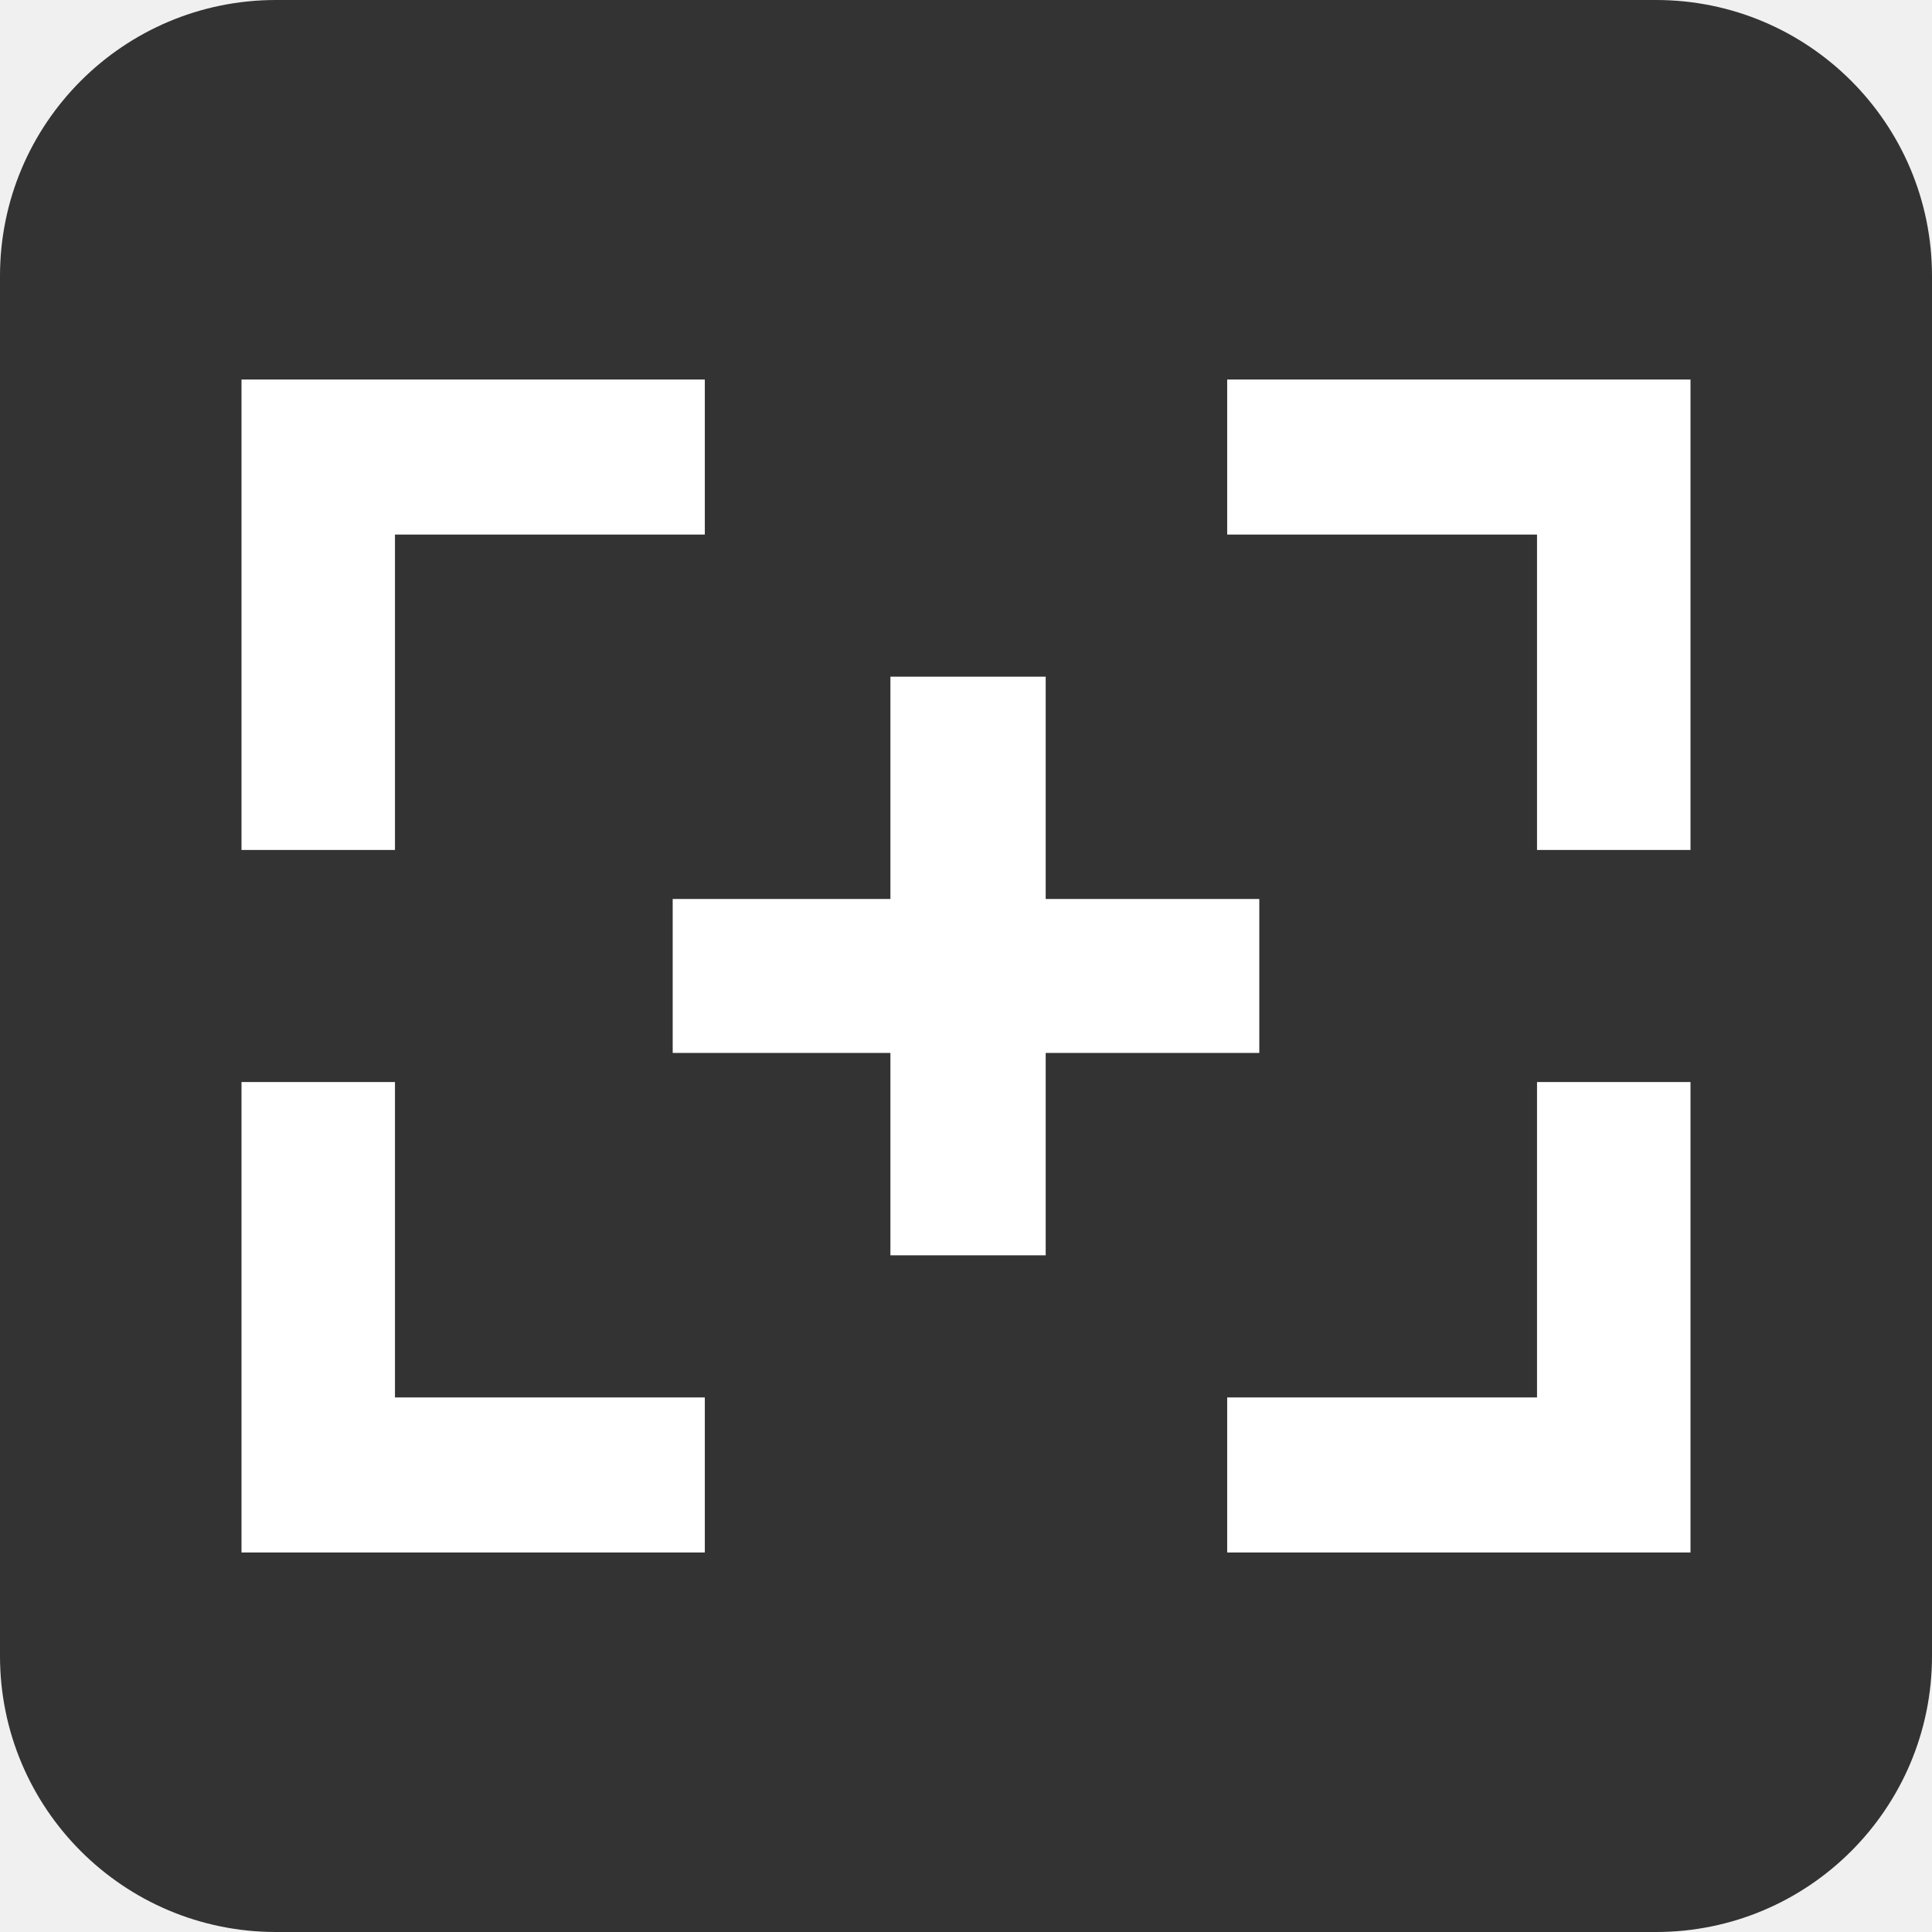
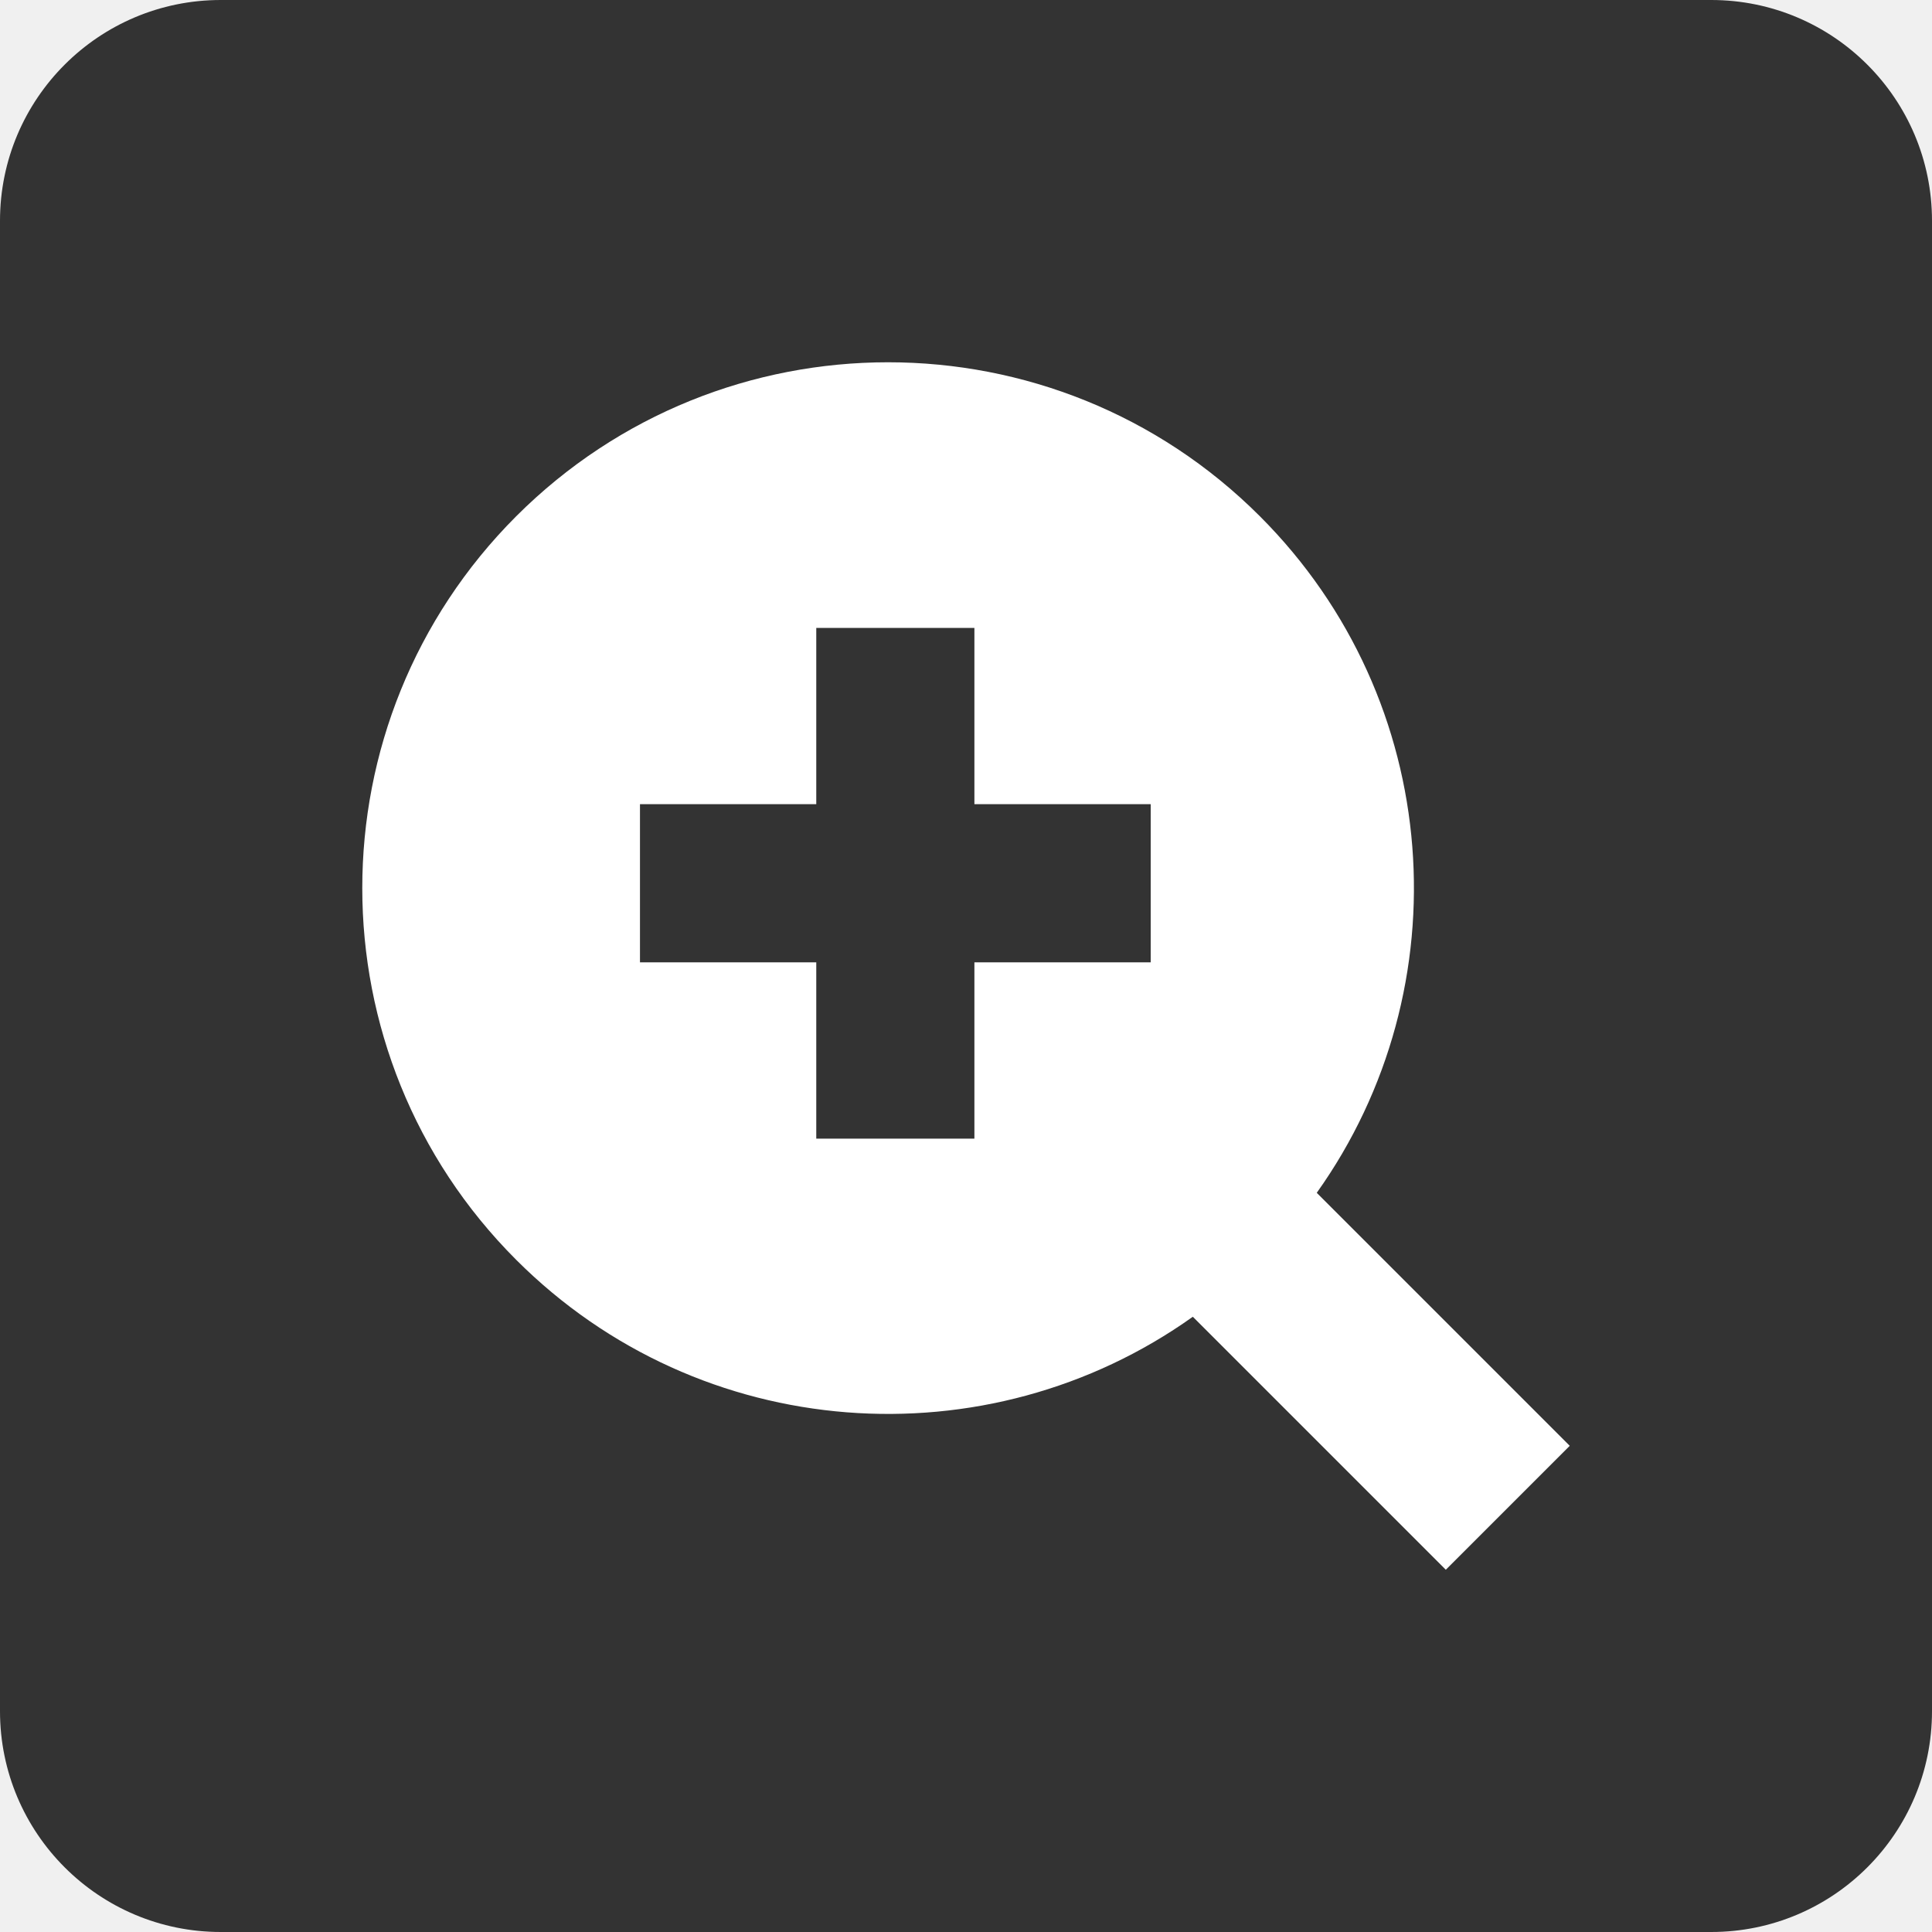
- <svg xmlns="http://www.w3.org/2000/svg" width="16px" height="16px" viewBox="0 0 16 16" version="1.1">
-   <g id="Working" stroke="none" stroke-width="1" fill="none" fill-rule="evenodd">
-     <g id="3-optB" transform="translate(-595, -592)">
-       <g id="item-copy-15" transform="translate(480, 422)">
-         <g id="icons/dark/detail-view" transform="translate(115, 170)">
-           <g id="detail-icon-overlay-2">
-             <path d="M0,13.714 L0,2.286 C-1.54595143e-16,1.023 1.023,2.31892715e-16 2.286,0 L13.714,0 C14.977,-2.31892715e-16 16,1.023 16,2.286 L16,13.714 C16,14.977 14.977,16 13.714,16 L2.286,16 C1.023,16 1.54595143e-16,14.977 0,13.714 Z" id="Rectangle-14" fill="#333333" />
-             <path d="M8.66,10.396 L7.374,10.396 L7.374,8.72 L5.571,8.72 L5.571,7.445 L7.374,7.445 L7.374,5.604 L8.66,5.604 L8.66,7.445 L10.429,7.445 L10.429,8.72 L8.66,8.72 L8.66,10.396 Z M12.729,4.427 L10.163,4.427 L10.163,3.143 L14,3.143 L14,7.039 L12.729,7.039 L12.729,4.427 Z M12.729,8.961 L14,8.961 L14,12.857 L10.163,12.857 L10.163,11.573 L12.729,11.573 L12.729,8.961 Z M5.837,11.573 L5.837,12.857 L2,12.857 L2,8.961 L3.271,8.961 L3.271,11.573 L5.837,11.573 Z M3.271,4.427 L3.271,7.039 L2,7.039 L2,3.143 L5.837,3.143 L5.837,4.427 L3.271,4.427 Z" id="detail-icon" fill="#FFFFFF" fill-rule="nonzero" />
+ <svg xmlns="http://www.w3.org/2000/svg" width="20px" height="20px" viewBox="0 0 20 20" version="1.1">
+   <g id="Reframe-Exporting" stroke="none" stroke-width="1" fill="none" fill-rule="evenodd">
+     <g id="1---export-to-gs---group" transform="translate(-321, -635)">
+       <g id="items" transform="translate(64, 466)">
+         <g id="item-copy-15" transform="translate(144, 1)">
+           <g id="icons/dark/detail-view" transform="translate(113, 168)">
+             <g id="detail-icon-overlay-2" stroke-width="1" fill="#333333">
+               <path d="M0,17.714 L0,2.286 C-1.54595143e-16,1.023 1.023,6.75981925e-16 2.286,4.4408921e-16 L17.714,0 C18.977,-2.31892715e-16 20,1.023 20,2.286 L20,17.714 C20,18.977 18.977,20 17.714,20 L2.286,20 C1.023,20 5.98684353e-16,18.977 4.4408921e-16,17.714 Z" id="Rectangle-14" />
+             </g>
+             <path d="M13.631,12.348 L16.25,14.967 L14.967,16.25 L12.348,13.631 C10.222,15.146 7.252,14.95 5.344,13.042 C3.219,10.917 3.219,7.47 5.344,5.344 C7.47,3.219 10.917,3.219 13.042,5.344 C14.95,7.252 15.146,10.222 13.631,12.348 Z M10.087,9.962 L11.912,9.962 L11.912,8.325 L10.087,8.325 L10.087,6.5 L8.45,6.5 L8.45,8.325 L6.625,8.325 L6.625,9.962 L8.45,9.962 L8.45,11.787 L10.087,11.787 L10.087,9.962 Z" id="Shape" fill="#FFFFFF" />
          </g>
        </g>
      </g>
    </g>
  </g>
</svg>
